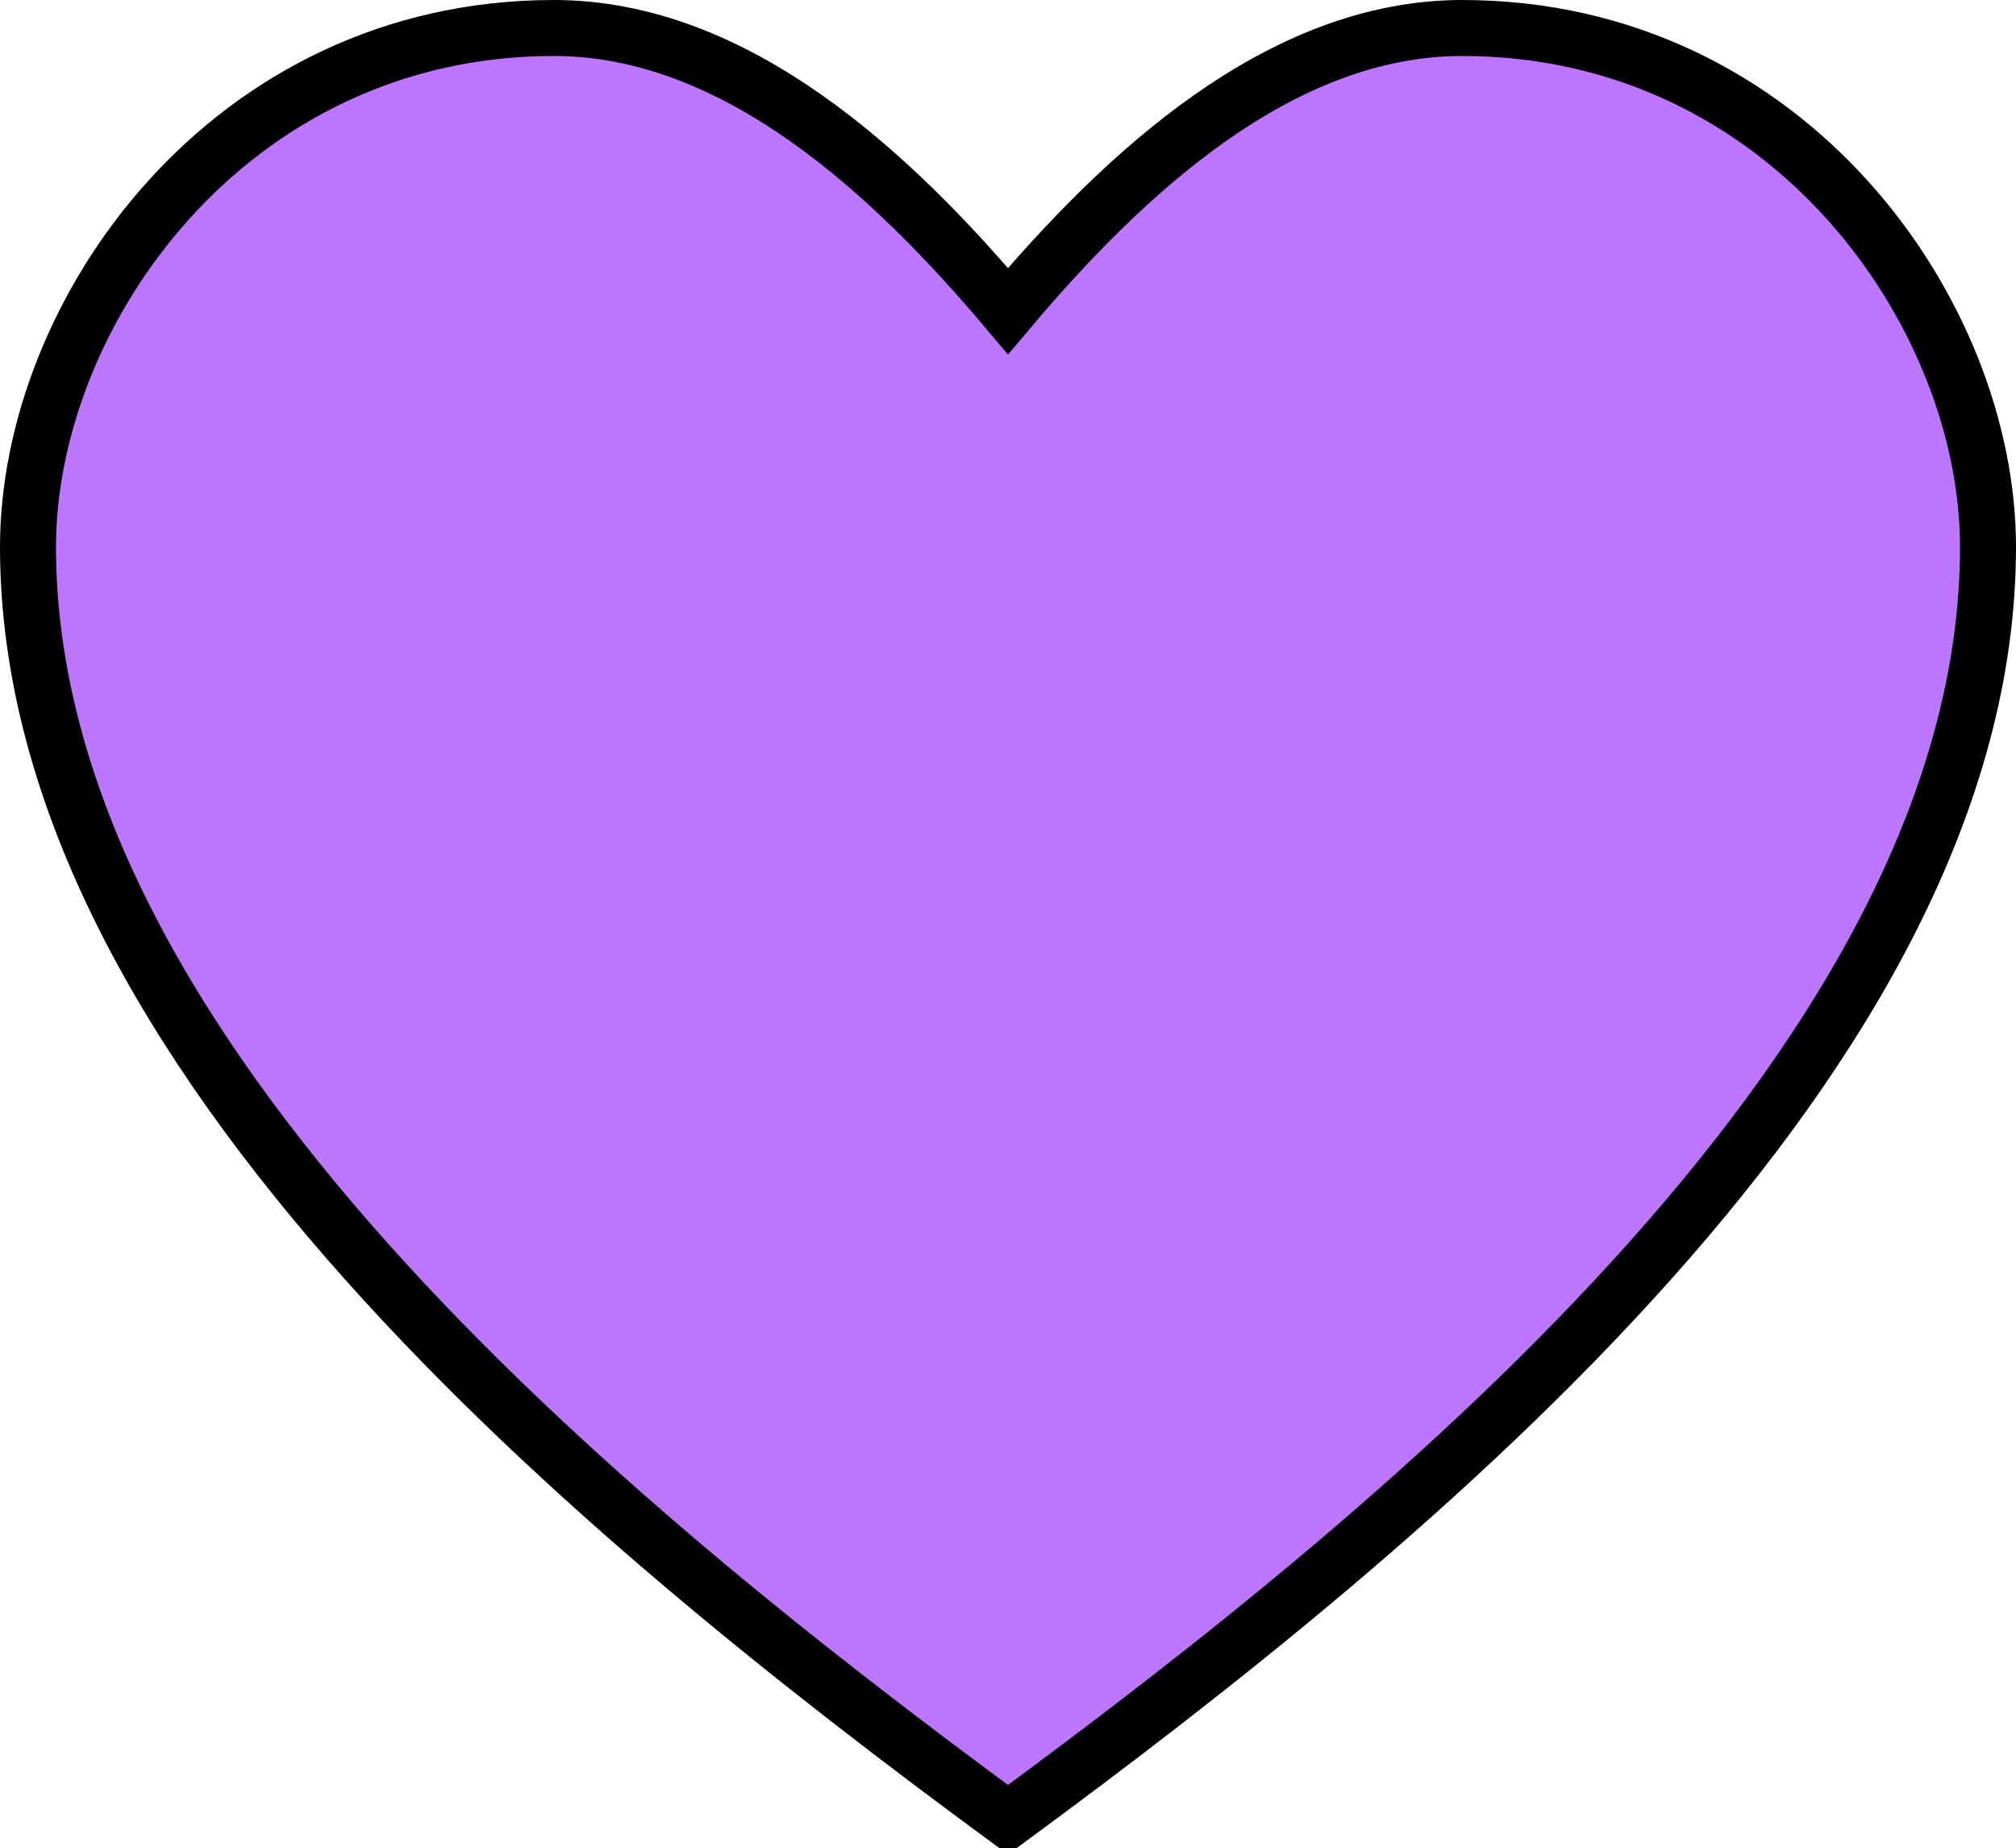
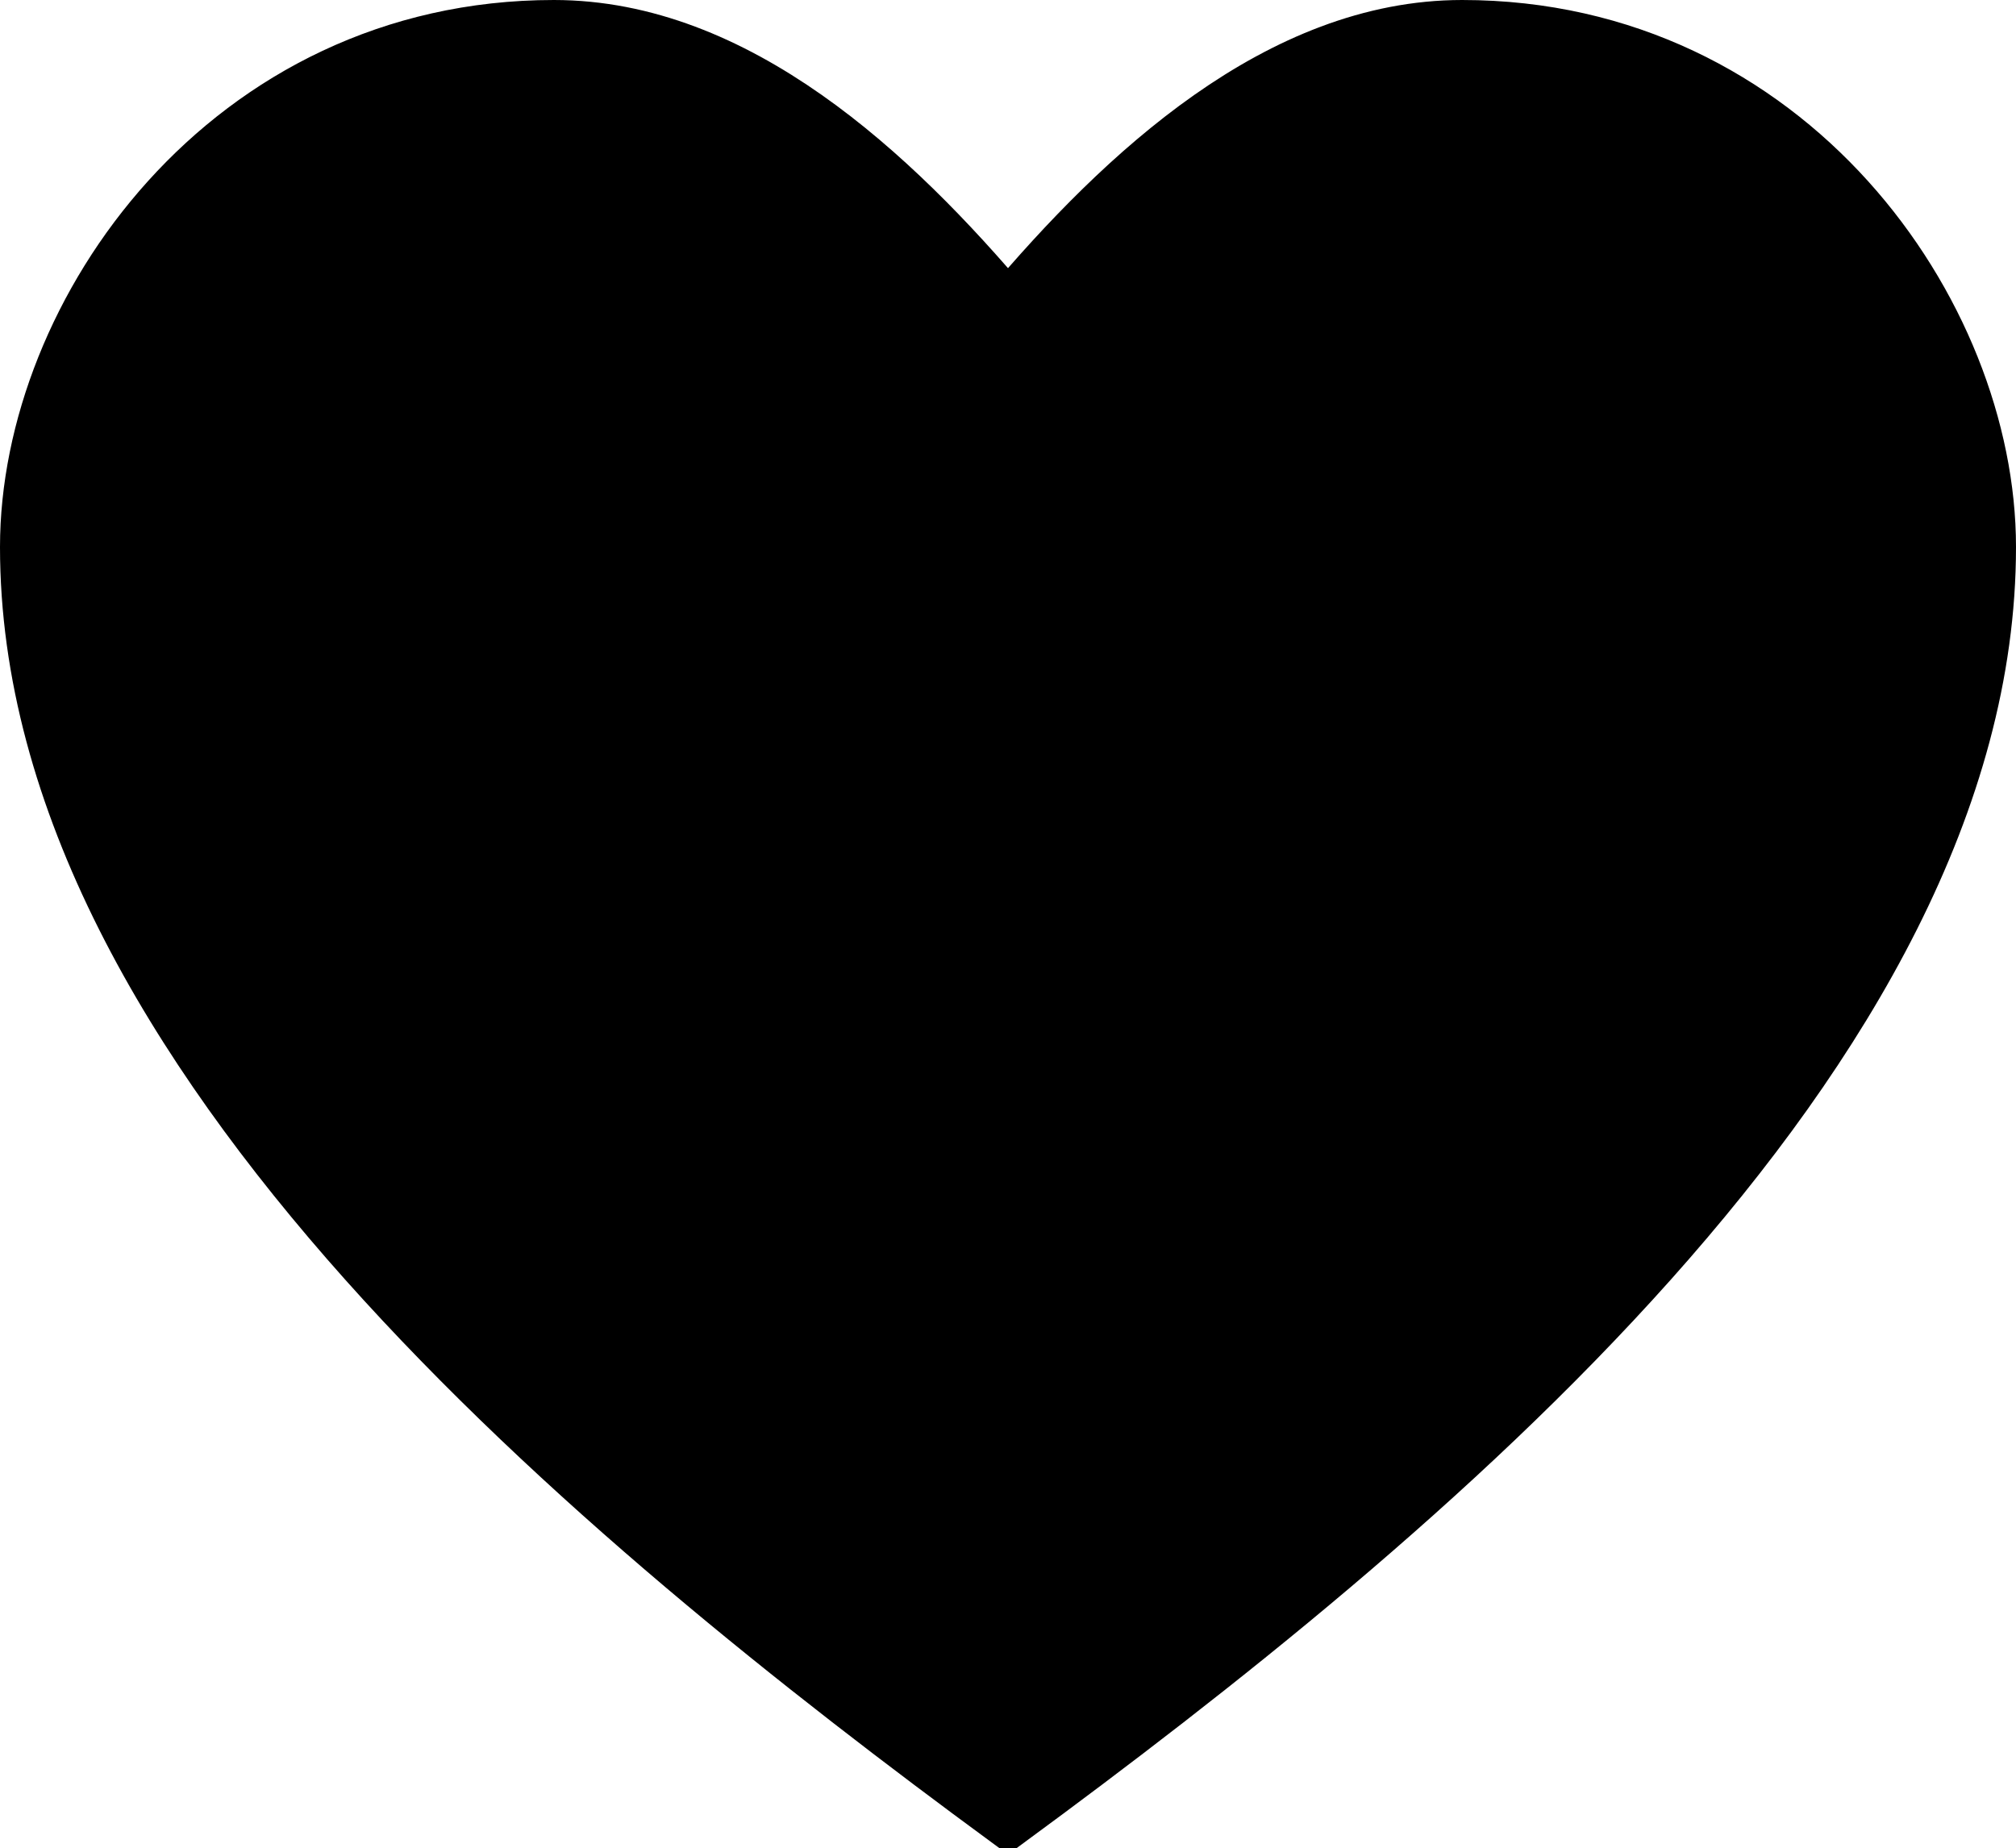
<svg xmlns="http://www.w3.org/2000/svg" viewBox="-0.5 -0.5 36 33" fill="none" version="1.1">
-   <path d="M9.391,0C3.576,0,0,5.093,0,9.269C0,18.286,10.258,26.673,17.5,32C24.742,26.673,35,18.286,35,9.269C35,5.093,31.424,0,25.609,0C22.358,0,19.577,2.592,17.5,5.057C15.423,2.592,12.642,0,9.391,0Z" style="fill:#BD76FF;fill-opacity:1;stroke:#000000;stroke-width:1" />
+   <path d="M9.391,0C3.576,0,0,5.093,0,9.269C0,18.286,10.258,26.673,17.5,32C24.742,26.673,35,18.286,35,9.269C35,5.093,31.424,0,25.609,0C22.358,0,19.577,2.592,17.5,5.057C15.423,2.592,12.642,0,9.391,0Z" style="fill:currentColor;fill-opacity:1;stroke:#000000;stroke-width:1" />
</svg>
